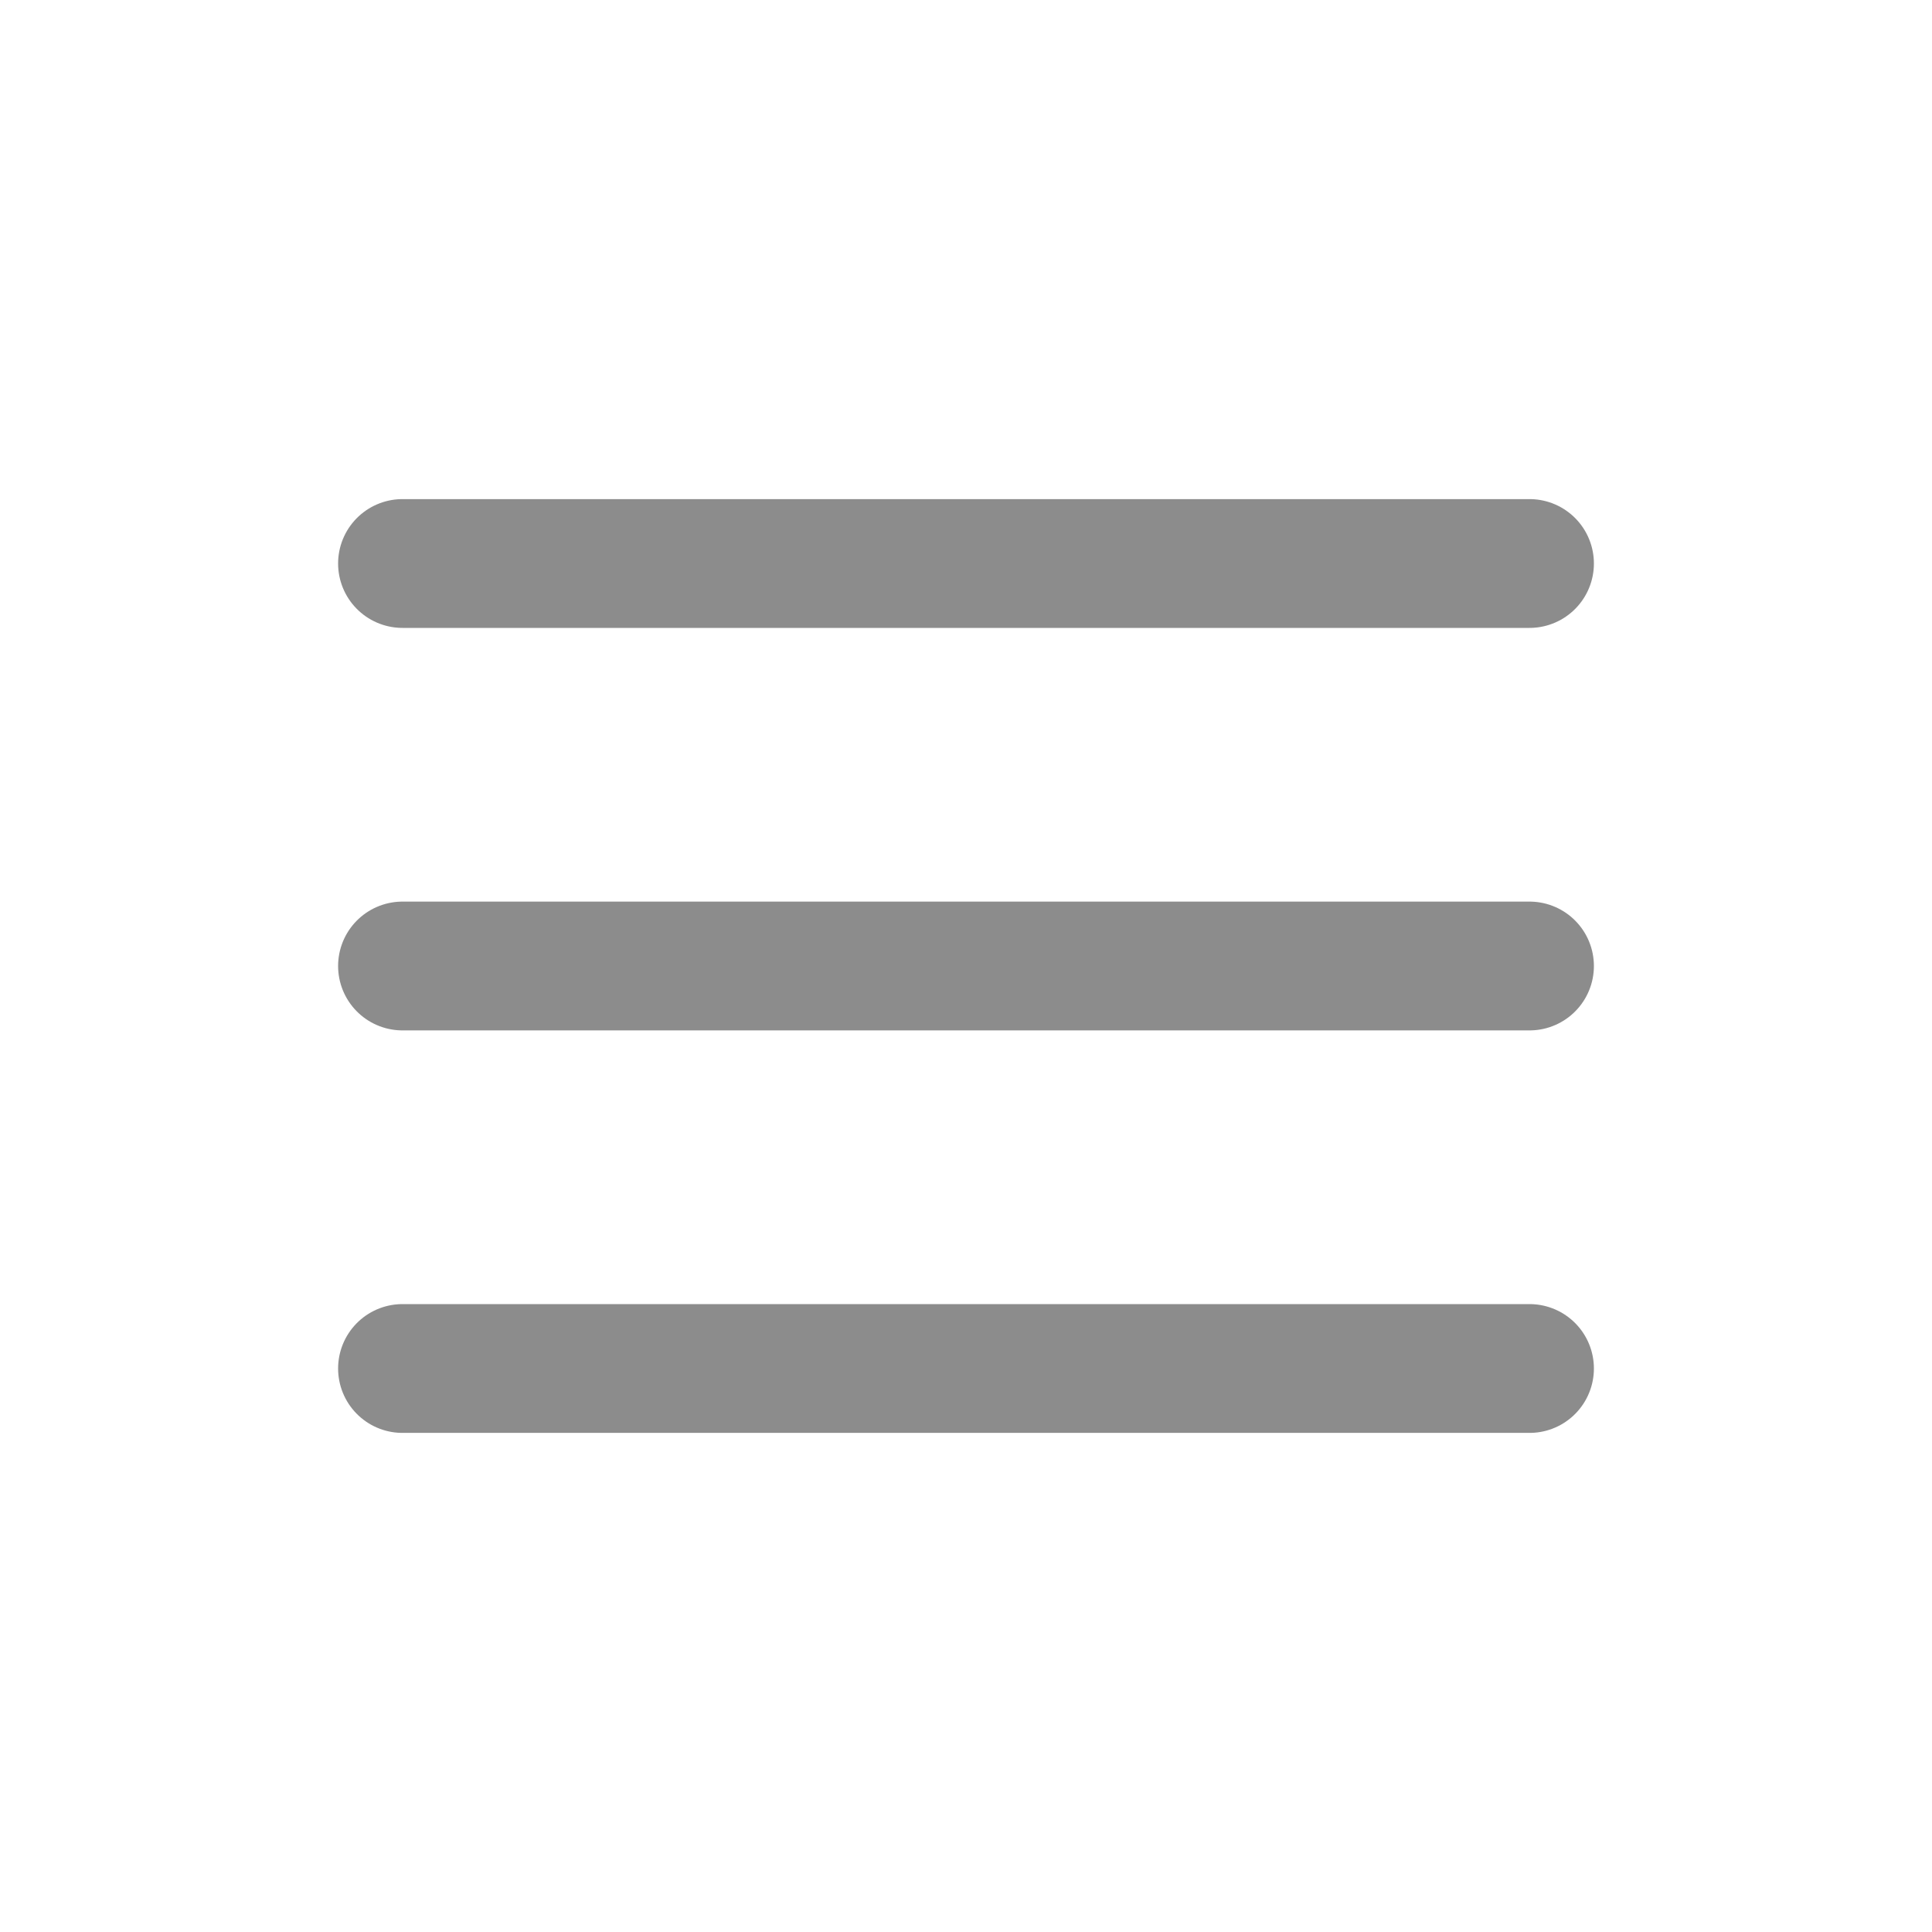
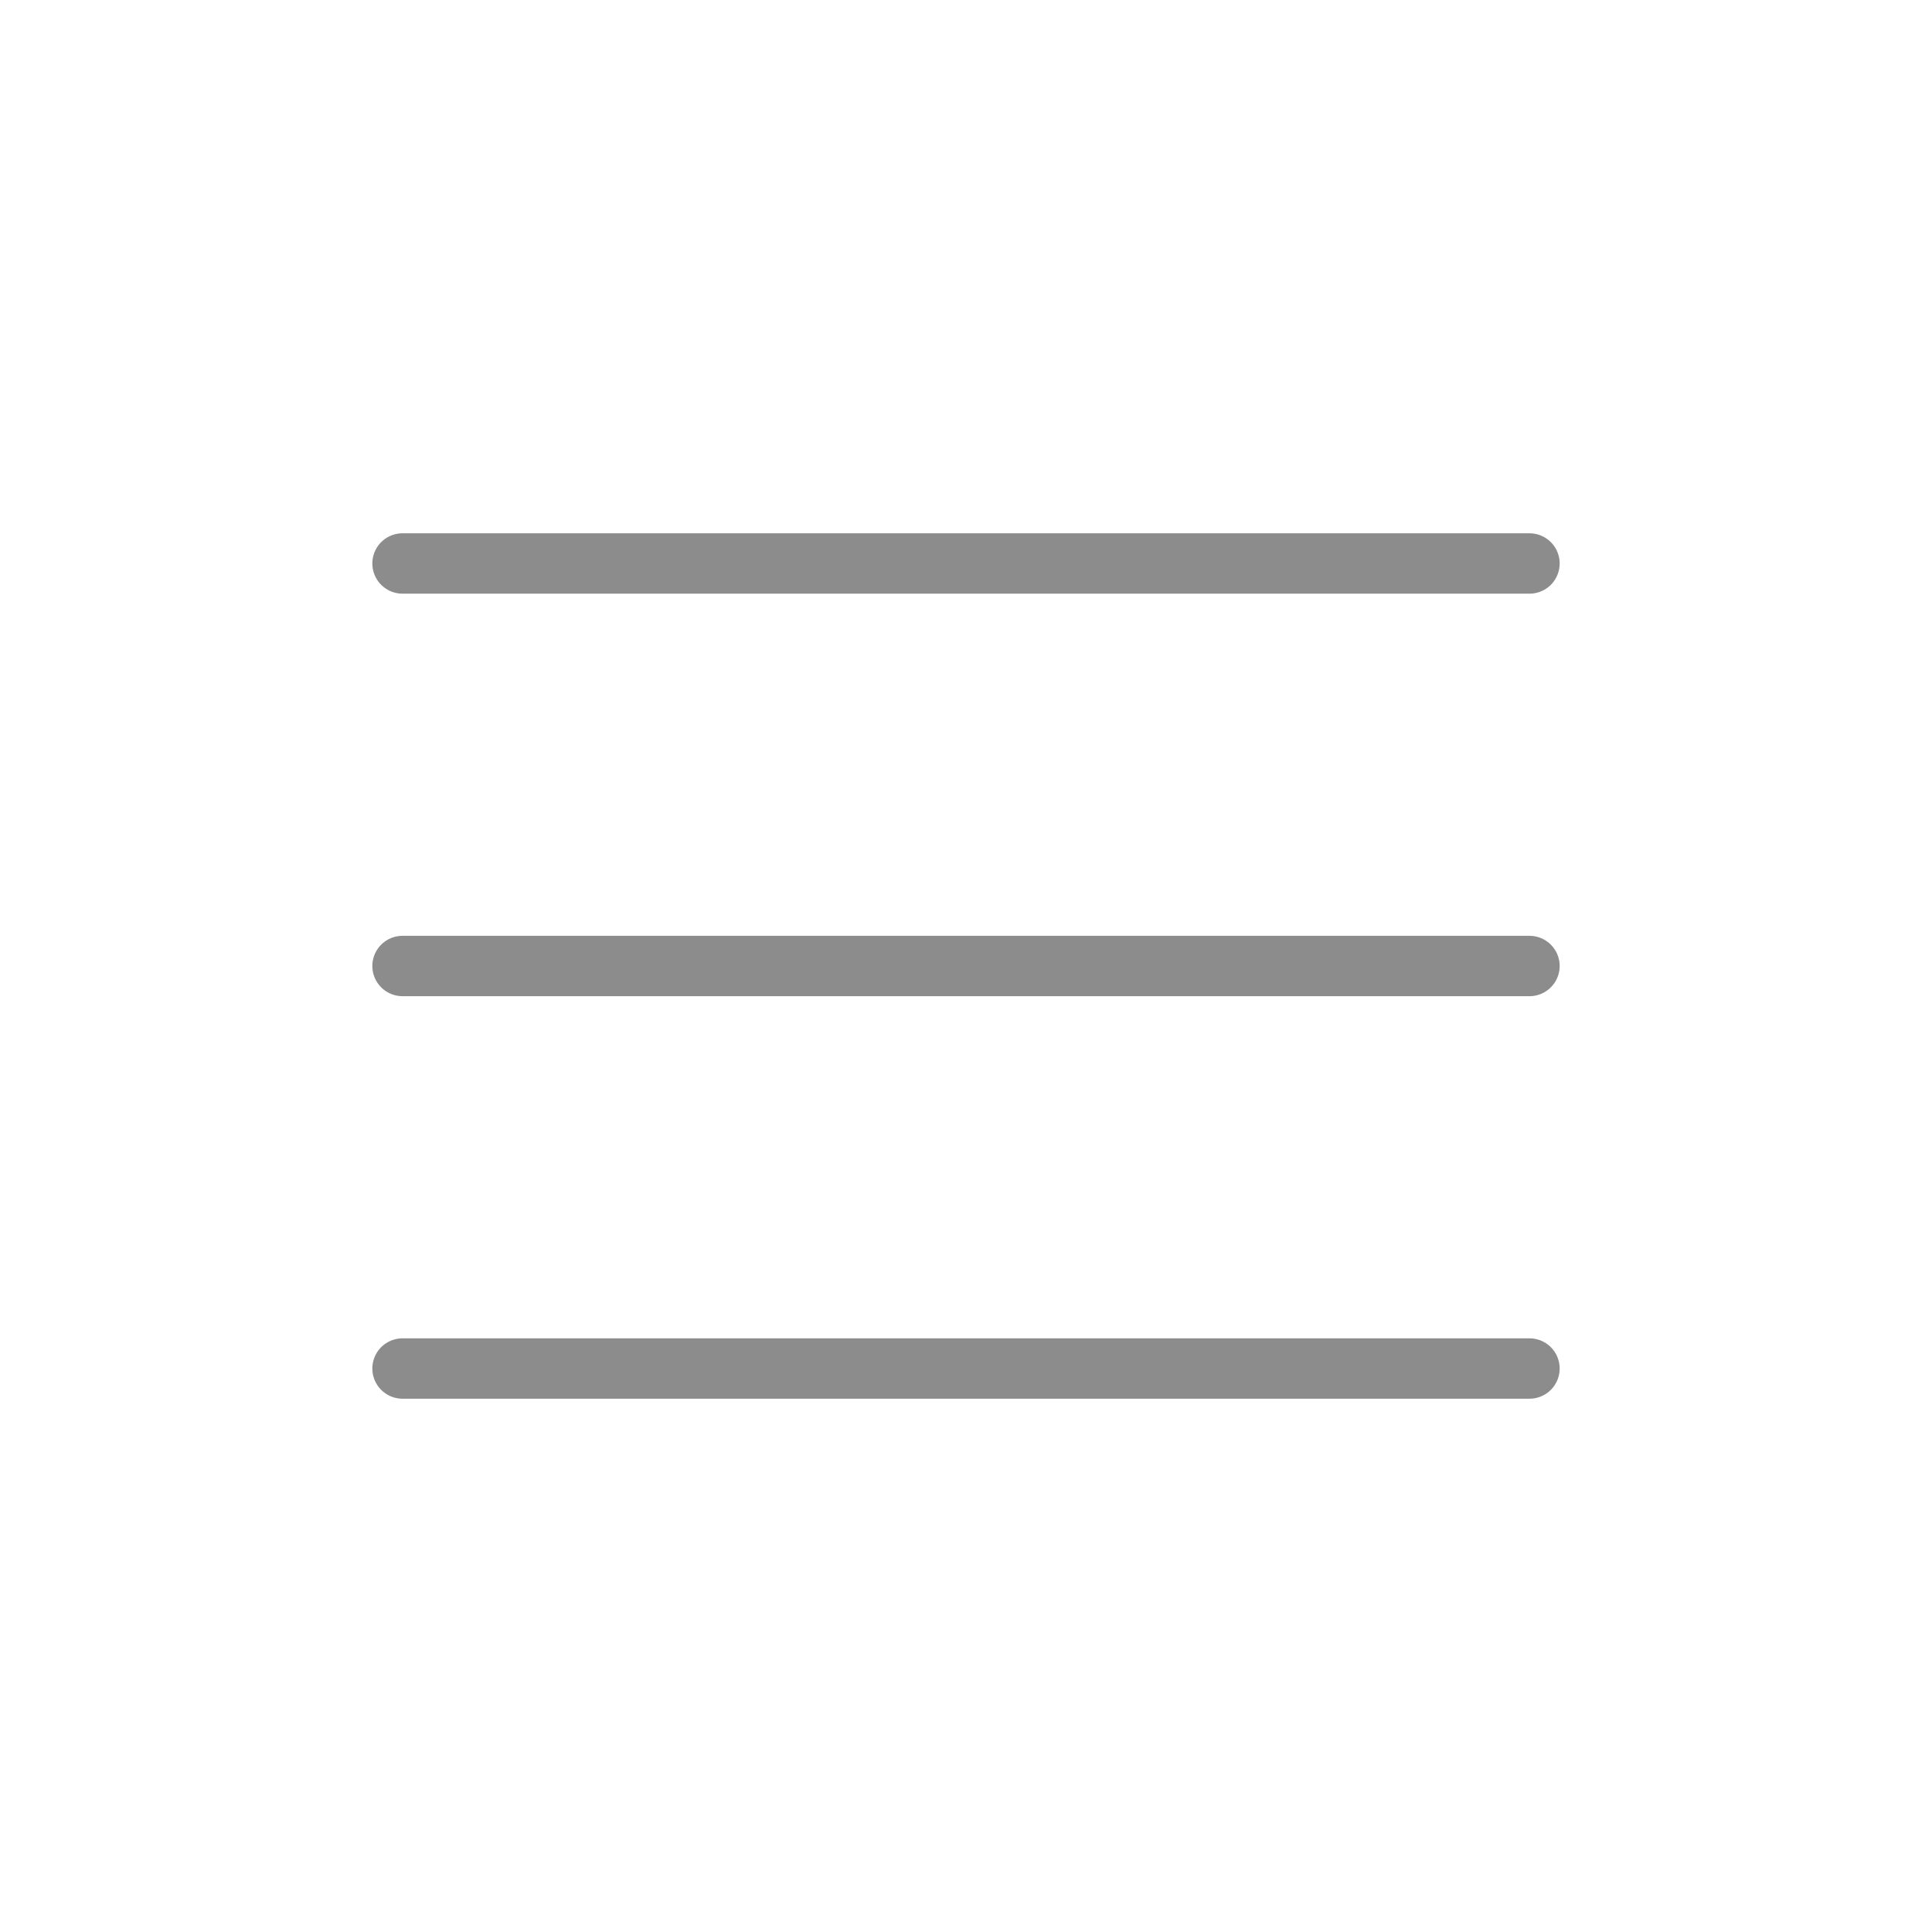
- <svg xmlns="http://www.w3.org/2000/svg" width="30" height="30" viewBox="0 0 30 30" fill="none">
-   <path d="M6.25 8.75H23.75" stroke="#8C8C8C" stroke-width="2" stroke-linecap="round" />
-   <path d="M6.25 15H23.75" stroke="#8C8C8C" stroke-width="2" stroke-linecap="round" />
-   <path d="M6.25 21.25H23.75" stroke="#8C8C8C" stroke-width="2" stroke-linecap="round" />
+ <svg xmlns="http://www.w3.org/2000/svg" width="32" height="32" viewBox="0 0 32 32" fill="none">
+   <path d="M6.667 9.333H25.333" stroke="#8C8C8C" stroke-linecap="round" />
+   <path d="M6.667 16H25.333" stroke="#8C8C8C" stroke-linecap="round" />
+   <path d="M6.667 22.667H25.333" stroke="#8C8C8C" stroke-linecap="round" />
</svg>
